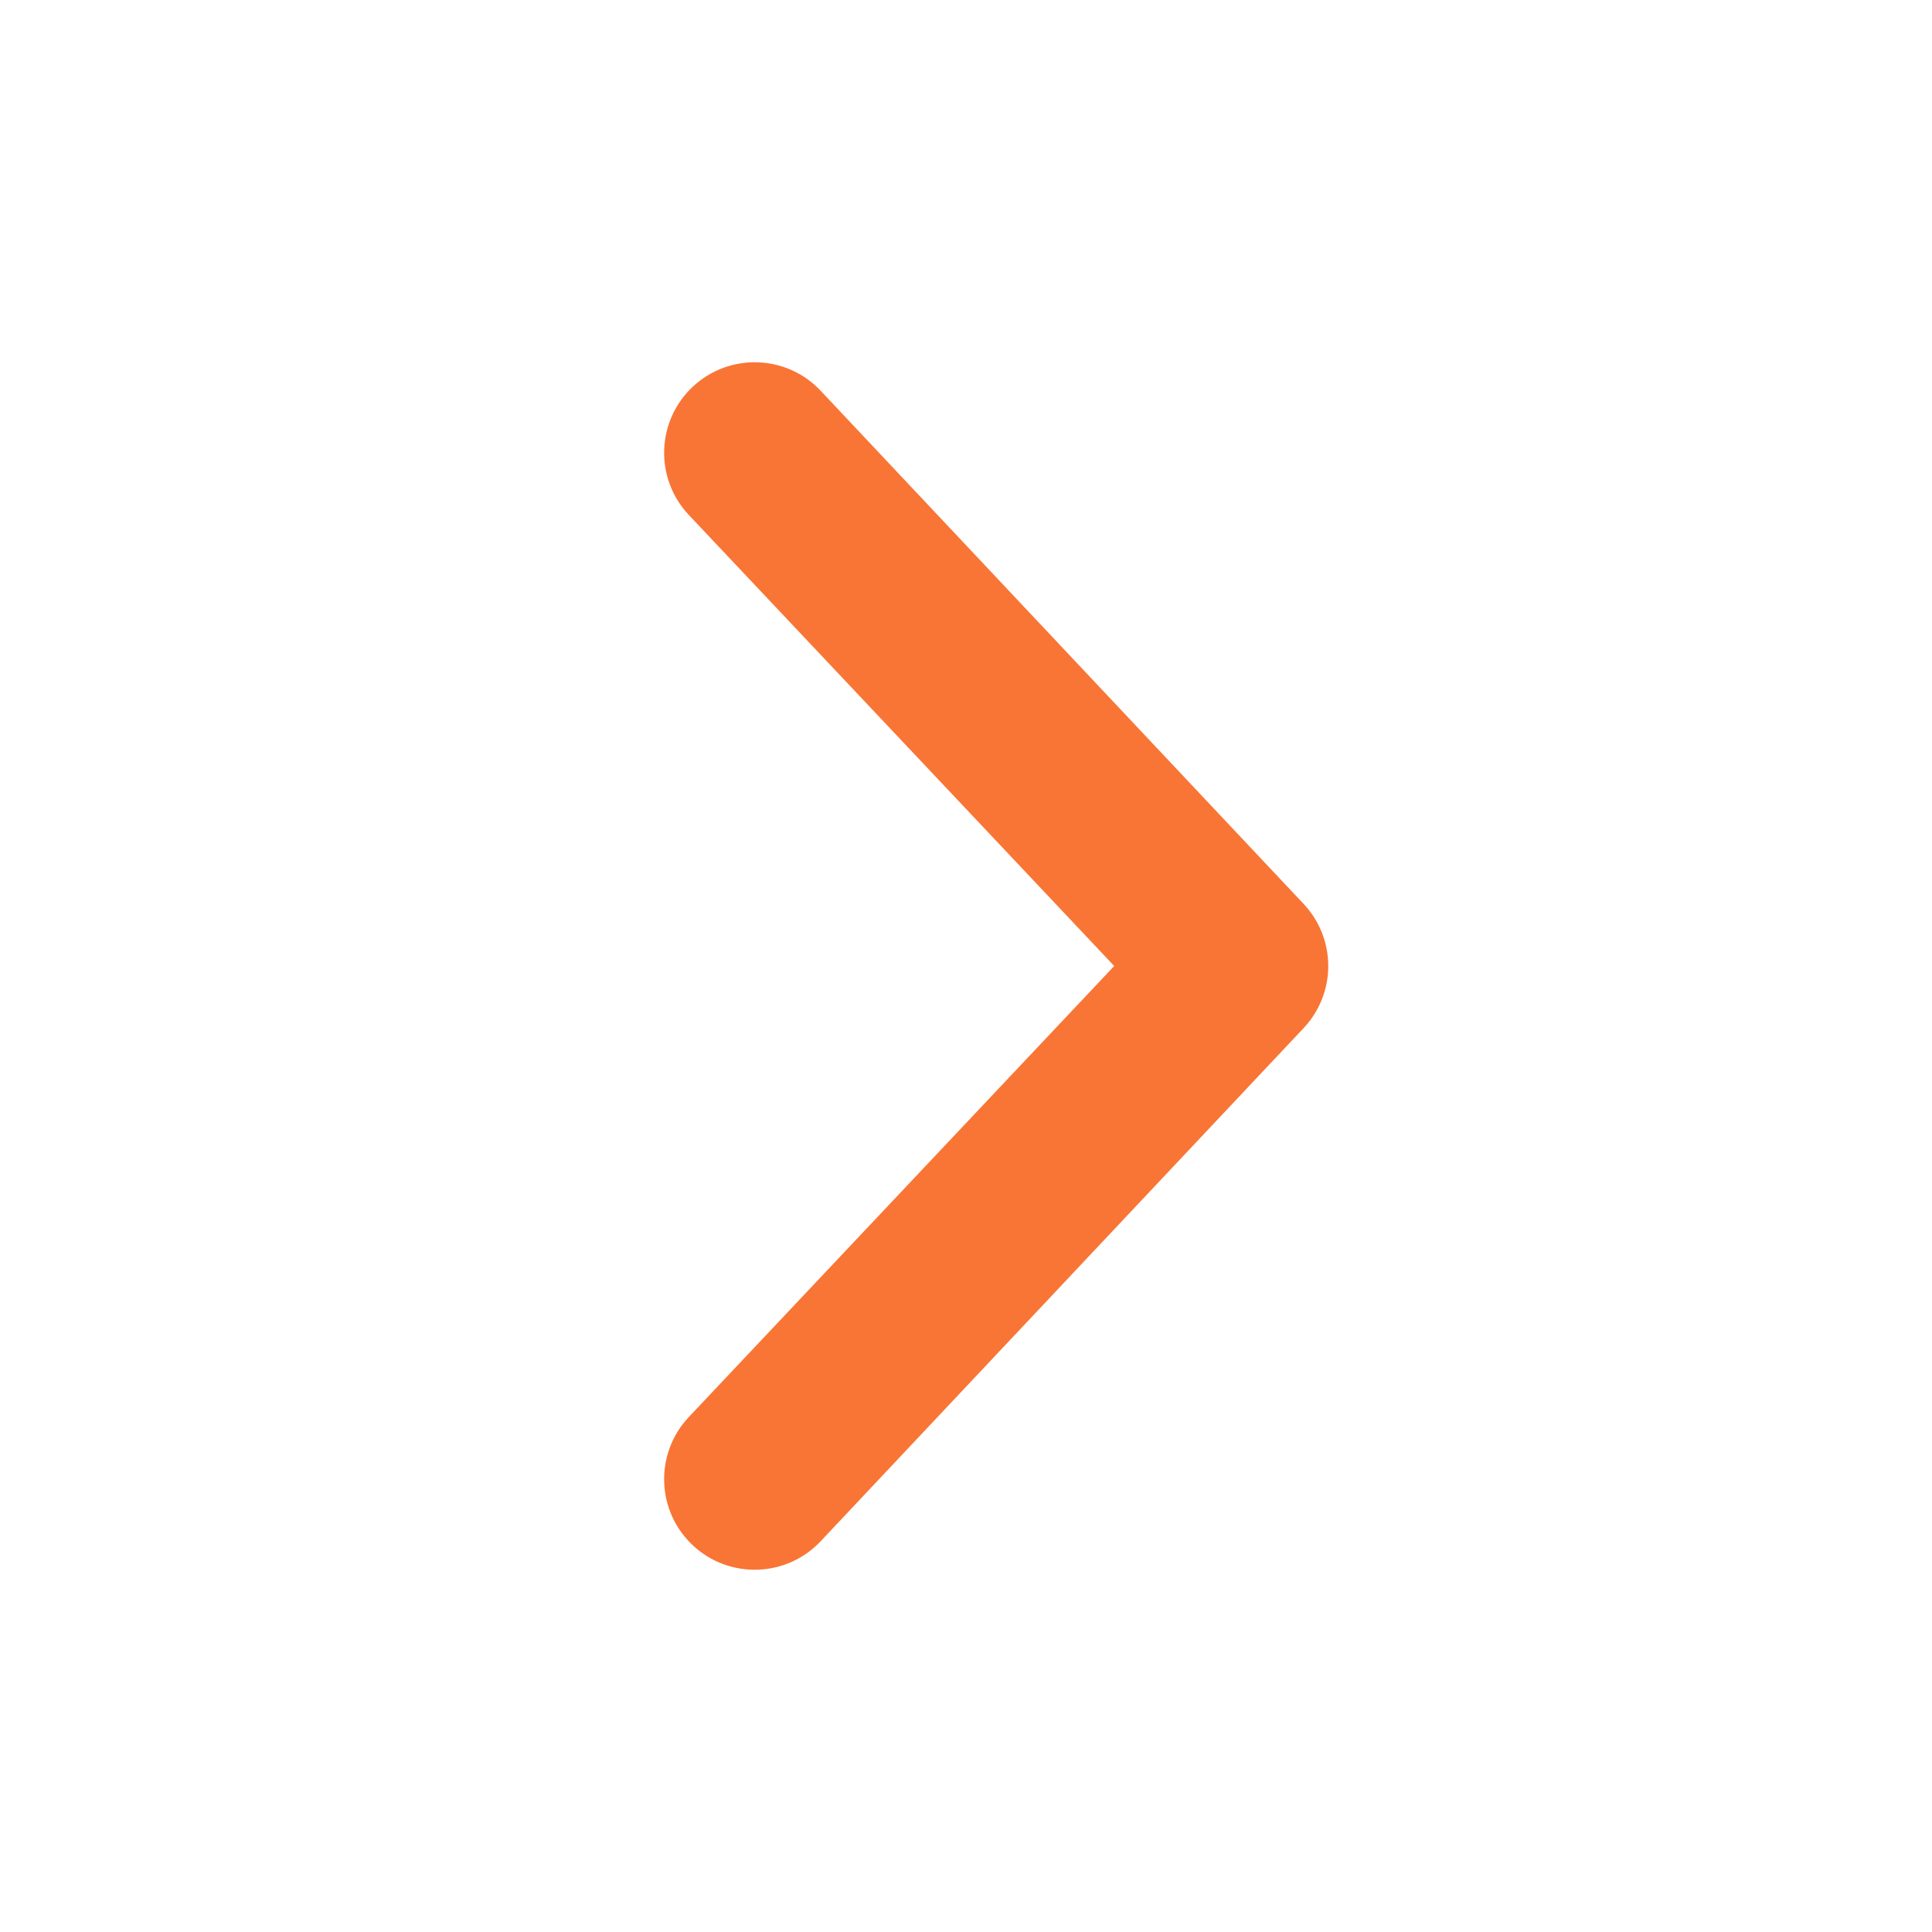
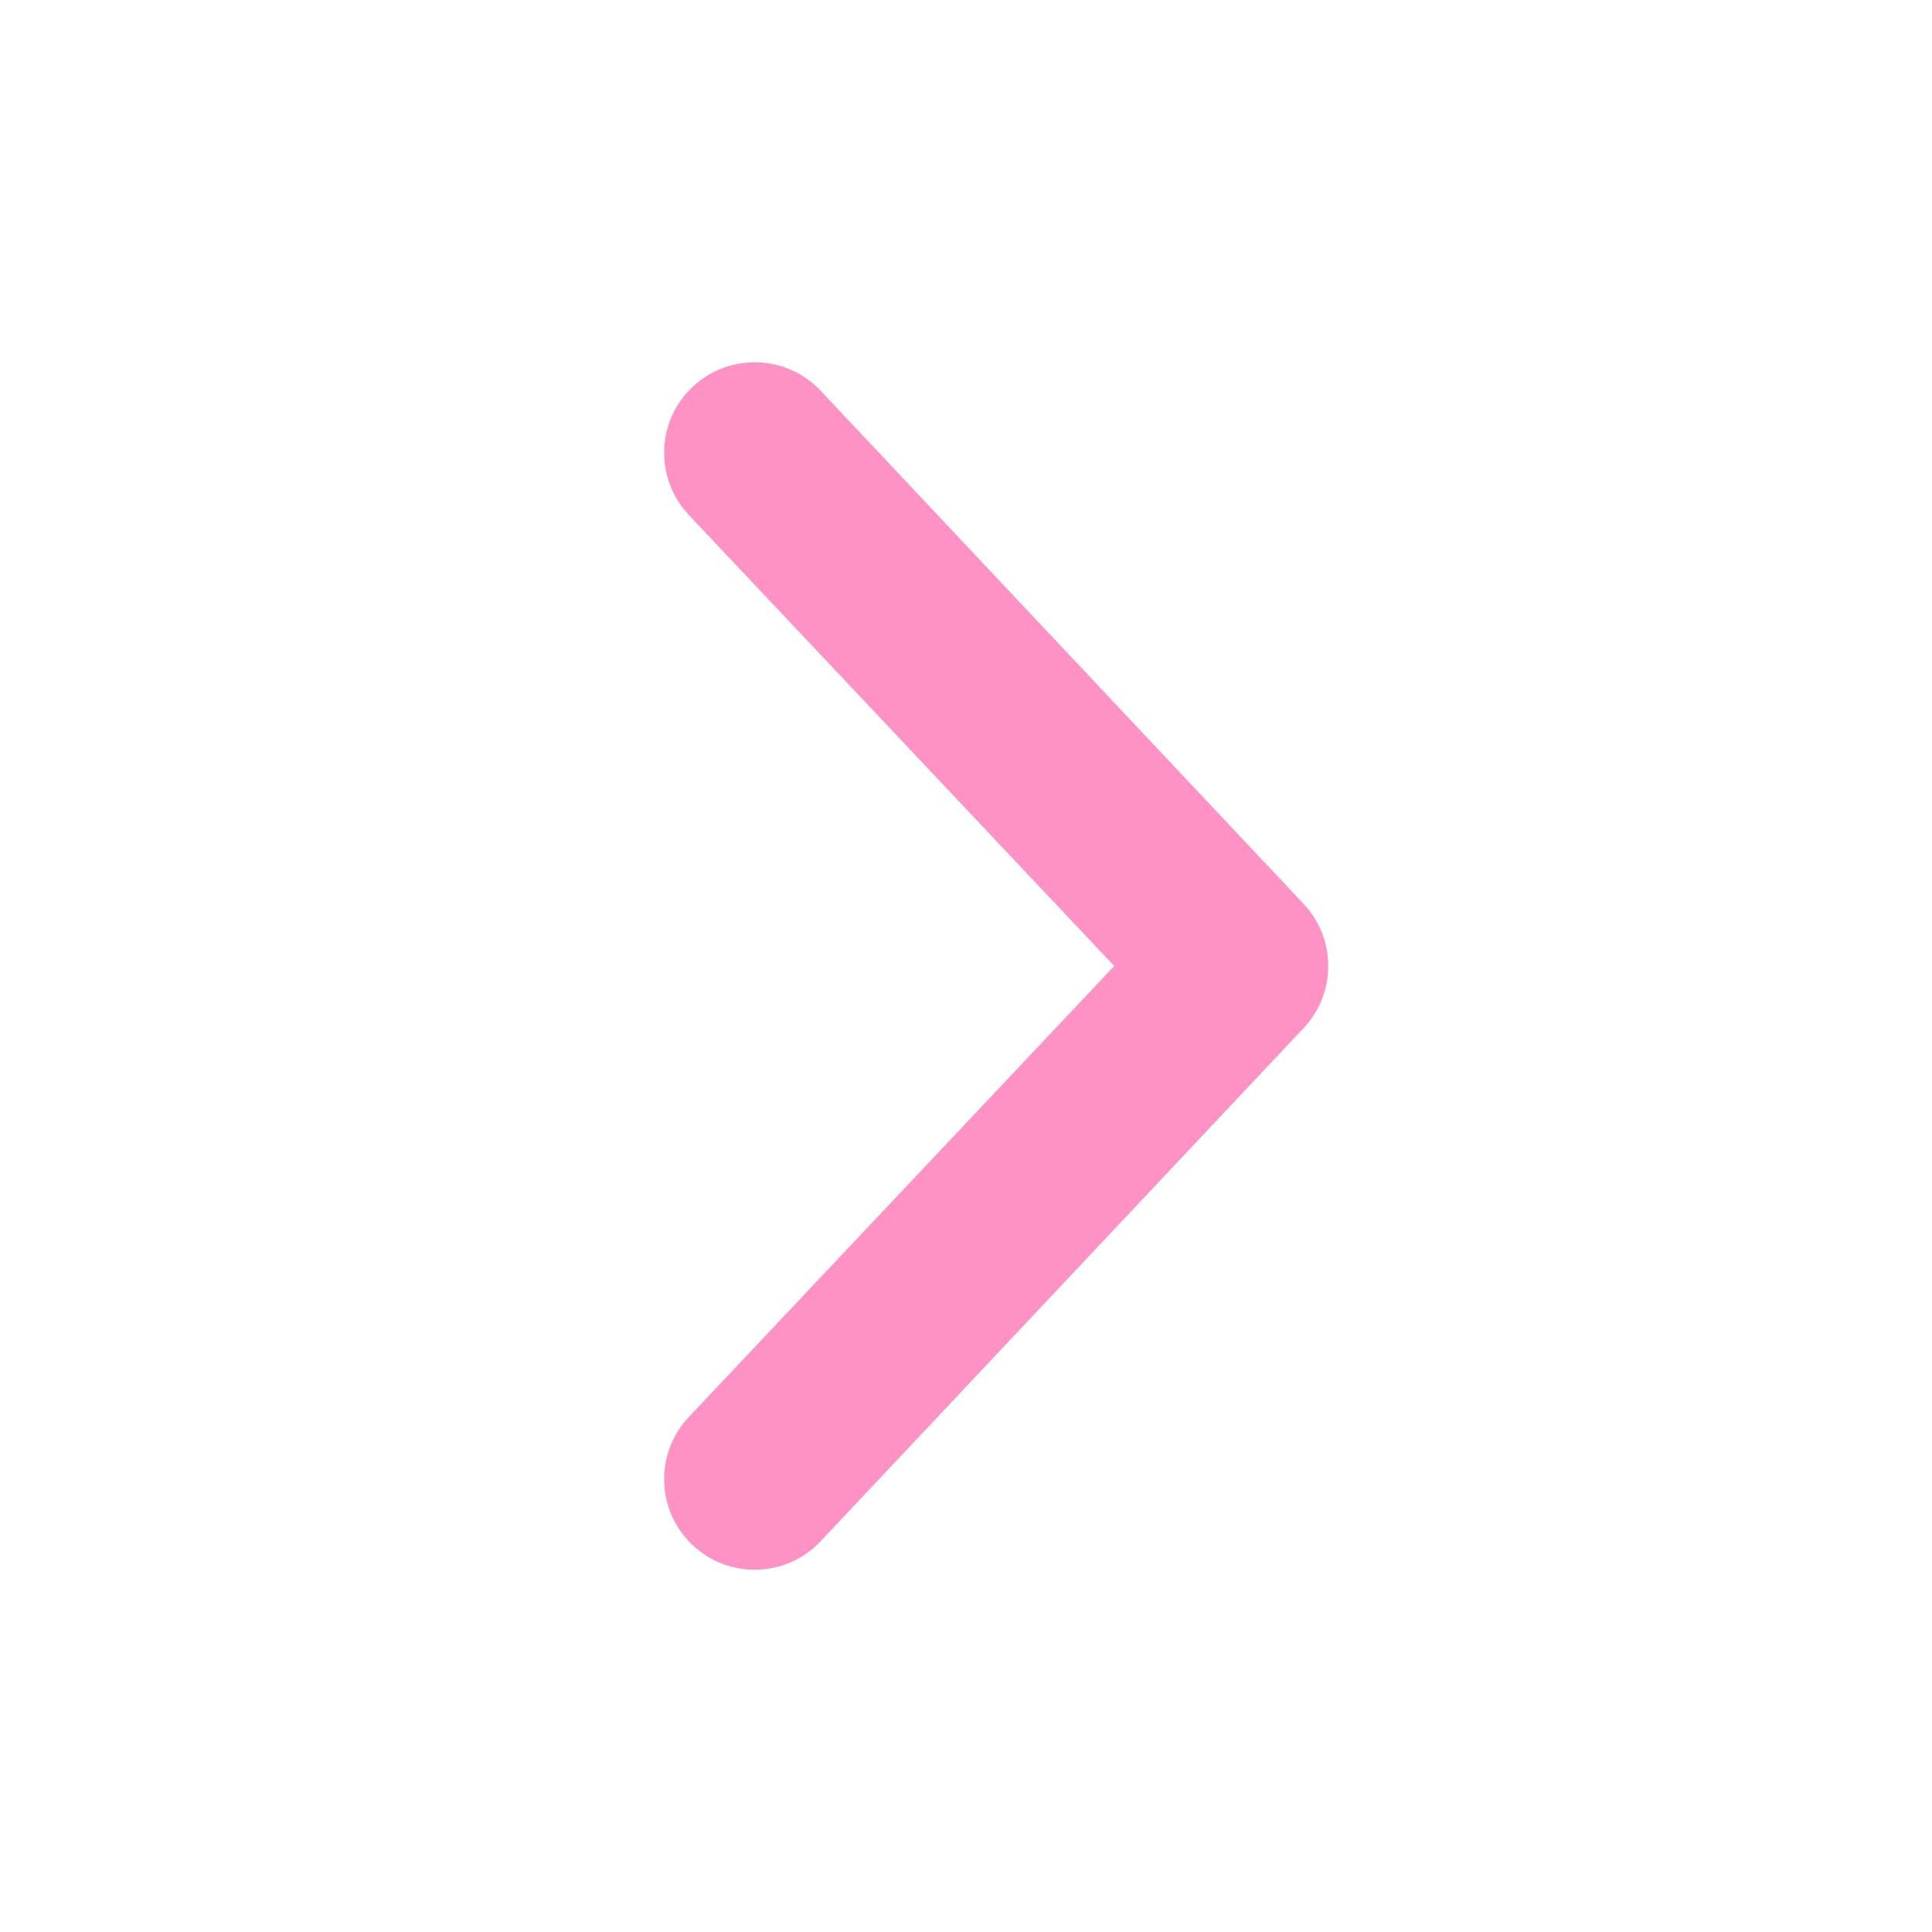
<svg xmlns="http://www.w3.org/2000/svg" width="24" height="24" viewBox="0 0 24 24" fill="none">
-   <path d="M8.61 4.8C8.502 4.9 8.414 5.021 8.352 5.156C8.291 5.29 8.256 5.435 8.251 5.583C8.245 5.73 8.269 5.878 8.32 6.016C8.371 6.155 8.45 6.282 8.55 6.39L13.841 12L8.55 17.61C8.45 17.718 8.371 17.845 8.32 17.984C8.269 18.122 8.245 18.27 8.251 18.417C8.256 18.565 8.291 18.71 8.352 18.844C8.414 18.979 8.502 19.099 8.61 19.2C8.718 19.3 8.845 19.379 8.984 19.43C9.122 19.481 9.27 19.505 9.417 19.499C9.565 19.494 9.71 19.459 9.844 19.398C9.979 19.336 10.1 19.248 10.2 19.14L16.2 12.765C16.393 12.557 16.5 12.284 16.5 12C16.5 11.716 16.393 11.443 16.2 11.235L10.2 4.86C10.1 4.752 9.979 4.664 9.844 4.602C9.71 4.541 9.565 4.506 9.417 4.501C9.27 4.495 9.122 4.519 8.984 4.57C8.845 4.621 8.718 4.7 8.61 4.8Z" fill="#F97535" />
+   <path d="M8.61 4.8C8.502 4.9 8.414 5.021 8.352 5.156C8.291 5.29 8.256 5.435 8.251 5.583C8.245 5.73 8.269 5.878 8.32 6.016C8.371 6.155 8.45 6.282 8.55 6.39L13.841 12L8.55 17.61C8.45 17.718 8.371 17.845 8.32 17.984C8.269 18.122 8.245 18.27 8.251 18.417C8.256 18.565 8.291 18.71 8.352 18.844C8.414 18.979 8.502 19.099 8.61 19.2C8.718 19.3 8.845 19.379 8.984 19.43C9.122 19.481 9.27 19.505 9.417 19.499C9.565 19.494 9.71 19.459 9.844 19.398C9.979 19.336 10.1 19.248 10.2 19.14L16.2 12.765C16.393 12.557 16.5 12.284 16.5 12C16.5 11.716 16.393 11.443 16.2 11.235L10.2 4.86C10.1 4.752 9.979 4.664 9.844 4.602C9.71 4.541 9.565 4.506 9.417 4.501C9.27 4.495 9.122 4.519 8.984 4.57C8.845 4.621 8.718 4.7 8.61 4.8Z" fill="#ff92c4" />
</svg>
